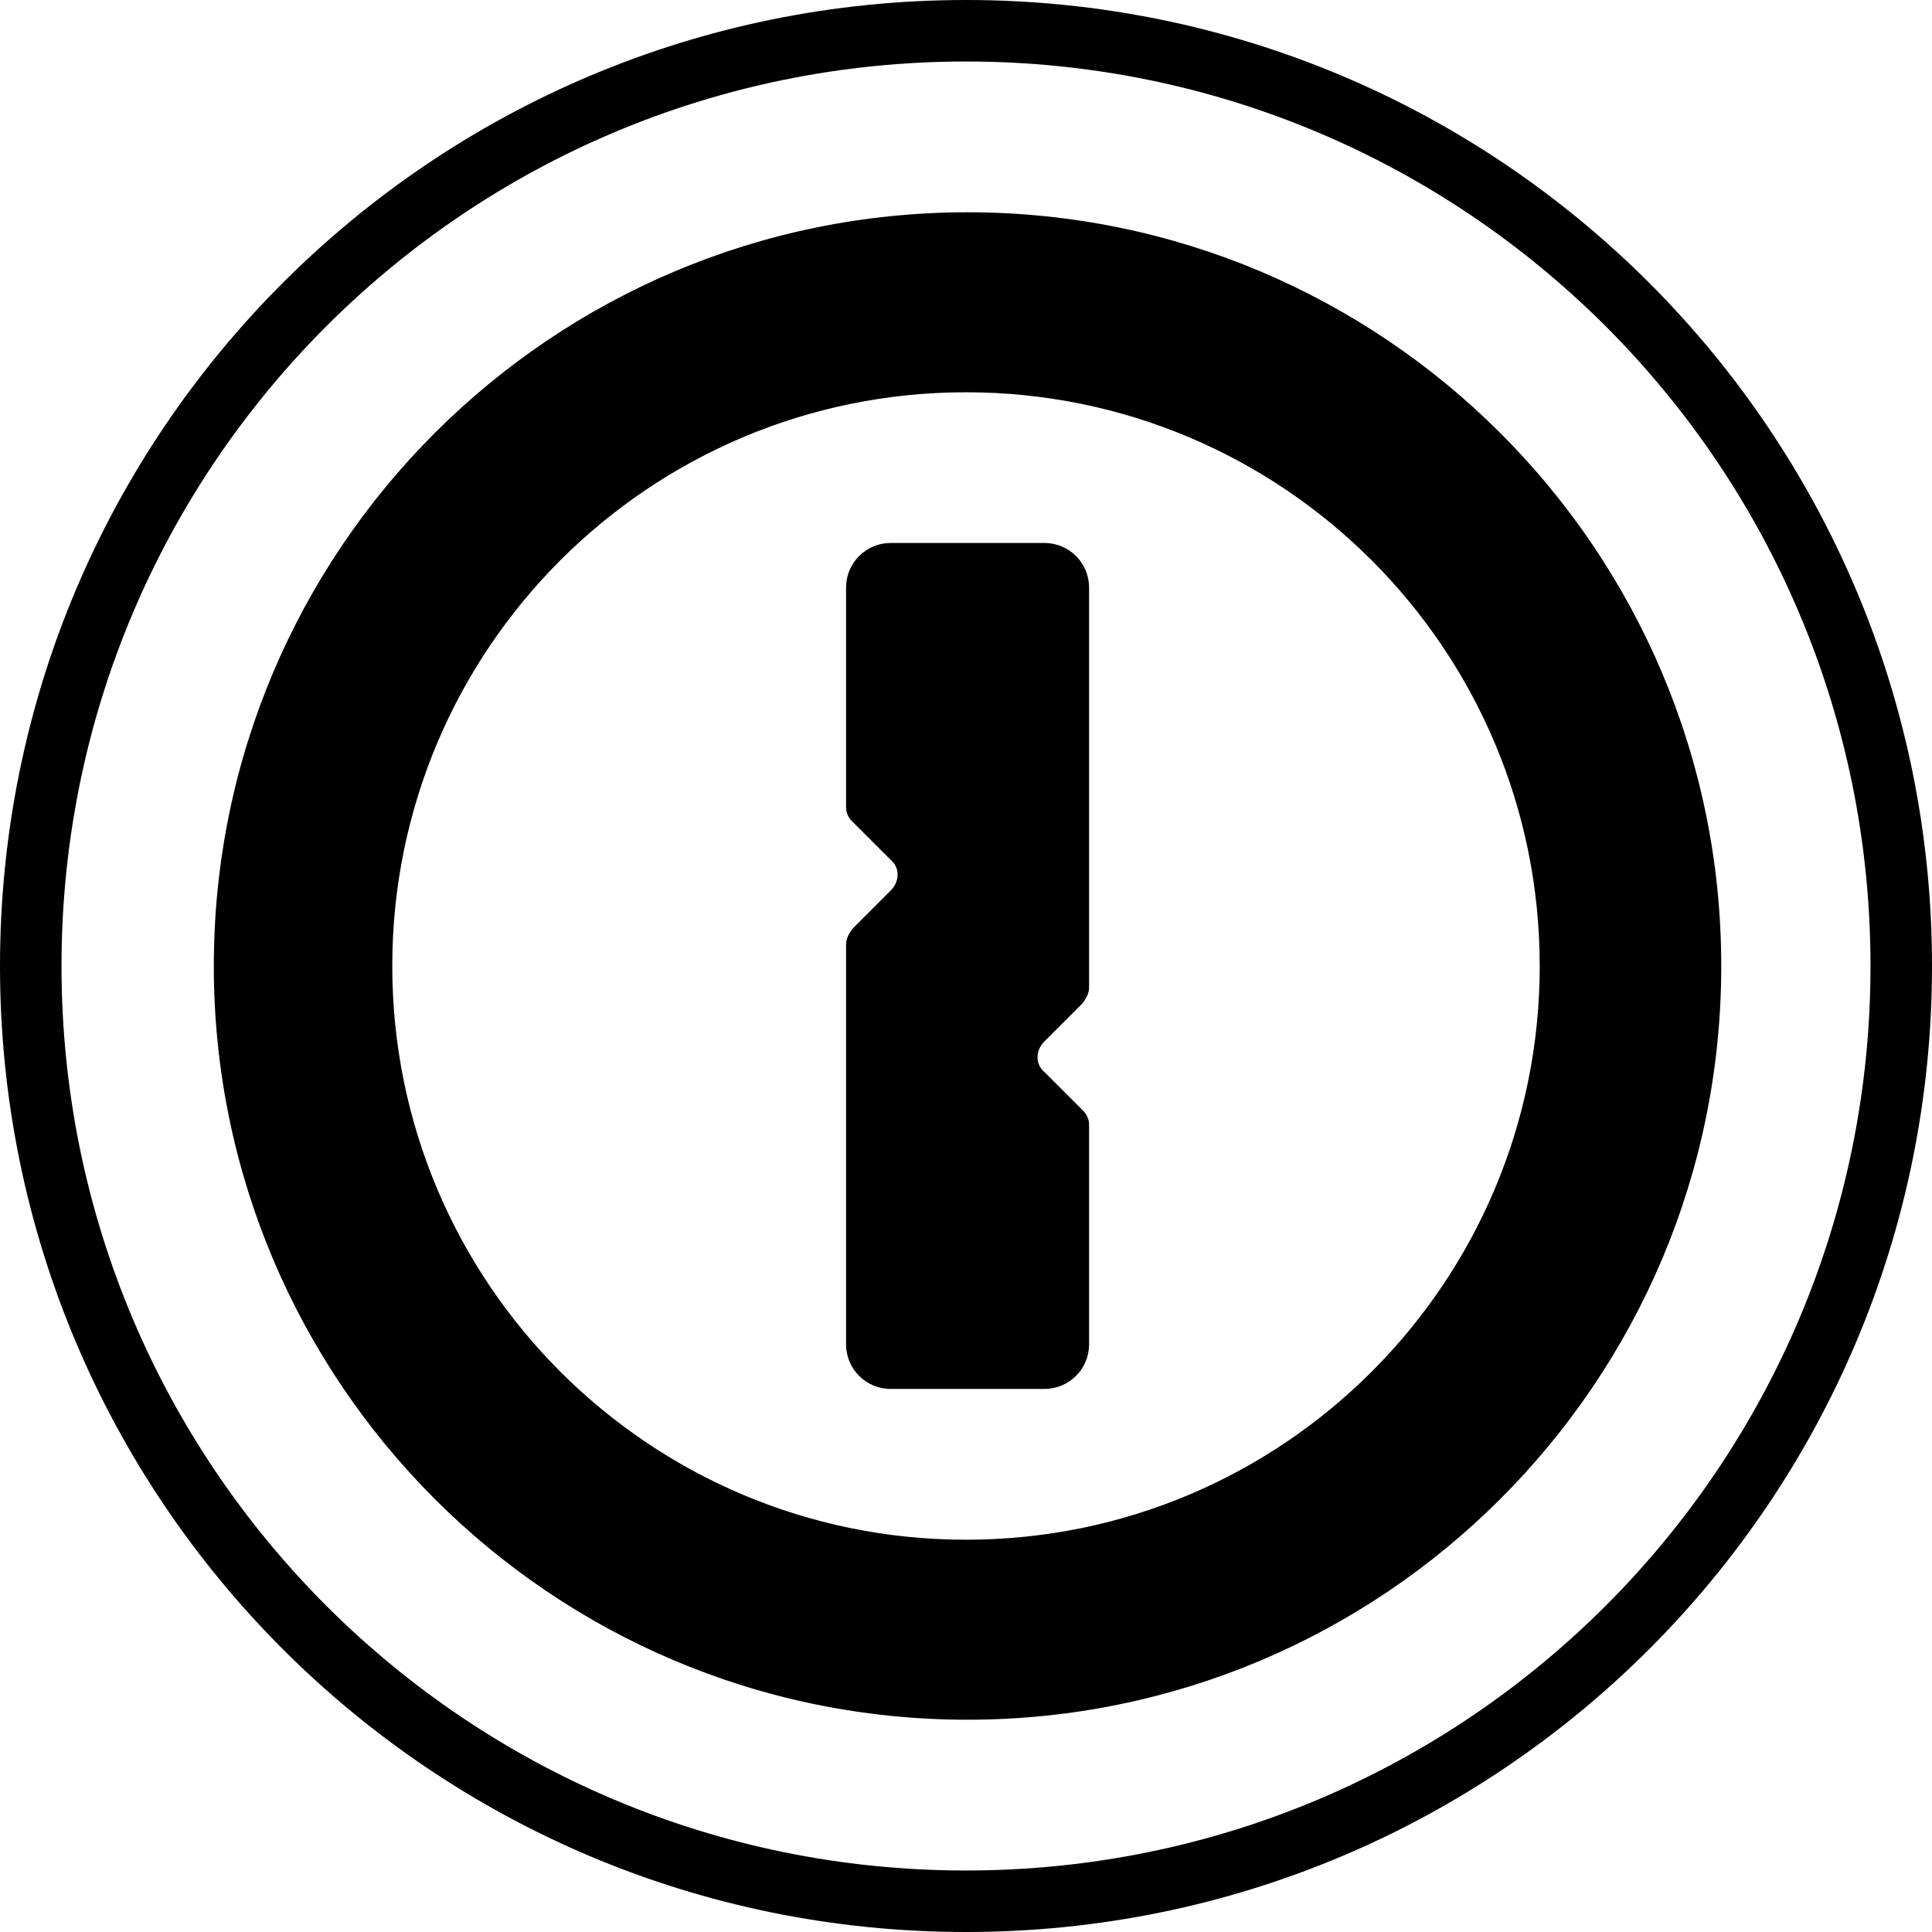
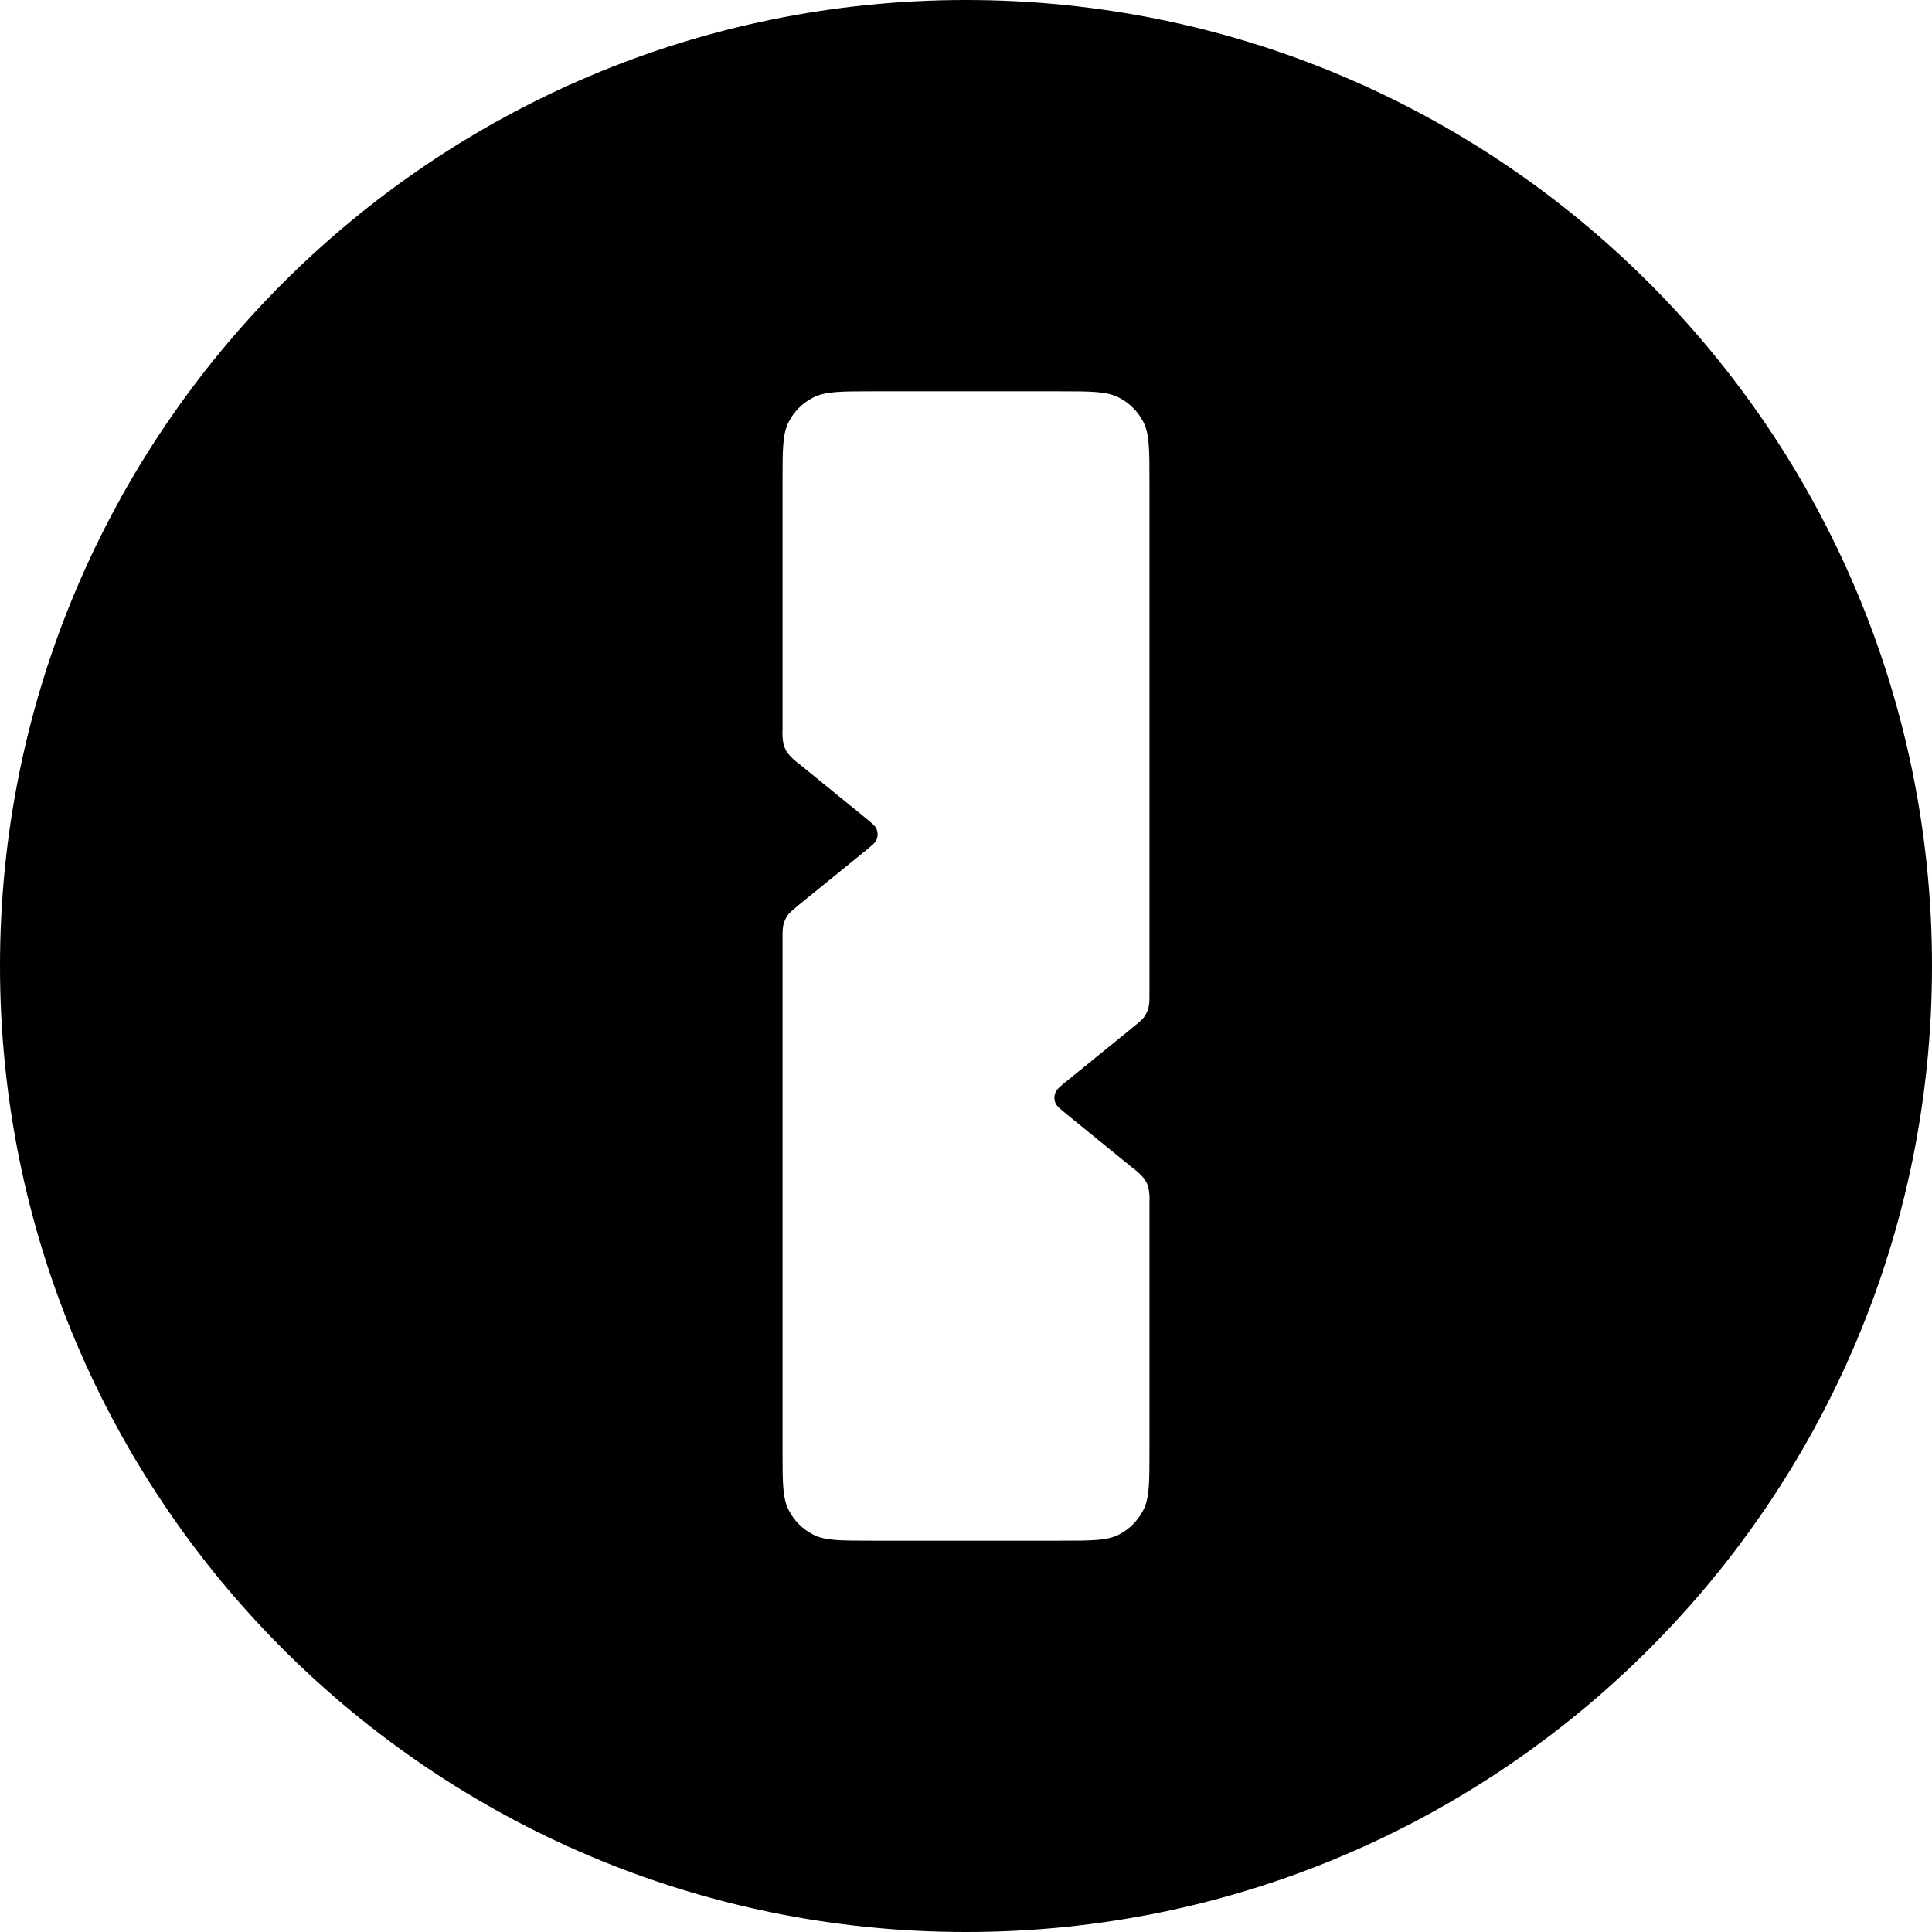
<svg xmlns="http://www.w3.org/2000/svg" viewBox="0 0 24 24">
-   <path d="M10.51 10.013V7.299c0-.306.248-.554.554-.554h1.911c.306 0 .554.248.554.554v4.968c0 .076-.038.134-.076.191l-.478.478c-.115.115-.115.287 0 .382l.478.478a.246.246 0 0 1 .076.191V16.7a.554.554 0 0 1-.554.554h-1.911a.554.554 0 0 1-.554-.554v-4.968c0-.076.038-.134.076-.191l.478-.478c.115-.115.115-.287 0-.382l-.478-.478a.244.244 0 0 1-.076-.19zM19.127 12a7.127 7.127 0 1 0-14.254 0 7.127 7.127 0 0 0 14.254 0zm2.255 0c0 5.178-4.204 9.363-9.363 9.363-5.178 0-9.363-4.204-9.363-9.363 0-5.178 4.204-9.363 9.363-9.363S21.382 6.822 21.382 12zM.764 12c0 6.21 5.025 11.236 11.236 11.236S23.236 18.21 23.236 12 18.21.764 12 .764.764 5.79.764 12zM0 12C0 5.369 5.369 0 12 0s12 5.369 12 12-5.369 12-12 12S0 18.631 0 12z" />
+   <path d="M12 0C5.373 0 0 5.373 0 12c0 6.628 5.373 12 12 12s12-5.372 12-12c0-6.627-5.373-12-12-12zm-1.162 4.861h2.324c.39 0 .587 0 .736.077a.698.698 0 0 1 .305.304c.076.15.076.344.076.735v6.353c0 .098 0 .145-.013.19a.35.35 0 0 1-.053.113c-.028.038-.066.068-.14.129l-.81.658c-.09.073-.137.111-.154.156a.174.174 0 0 0 0 .121c.017.045.064.08.155.155l.808.658a.764.764 0 0 1 .14.13.349.349 0 0 1 .054.112.753.753 0 0 1 .013.191v3.08c0 .391 0 .586-.076.735a.698.698 0 0 1-.305.306c-.149.076-.345.075-.736.075h-2.324c-.39 0-.588.001-.736-.075a.698.698 0 0 1-.305-.306c-.076-.149-.076-.344-.076-.735V11.67c0-.098 0-.145.013-.19a.347.347 0 0 1 .053-.113c.028-.037.066-.067.14-.129l.81-.658c.09-.074.137-.11.154-.154a.174.174 0 0 0 0-.123c-.017-.045-.064-.08-.155-.155l-.808-.658a.757.757 0 0 1-.14-.13.348.348 0 0 1-.054-.112.722.722 0 0 1-.013-.191v-3.08c0-.391 0-.586.076-.735a.698.698 0 0 1 .305-.304c.149-.076.345-.077.736-.077z" />
</svg>
